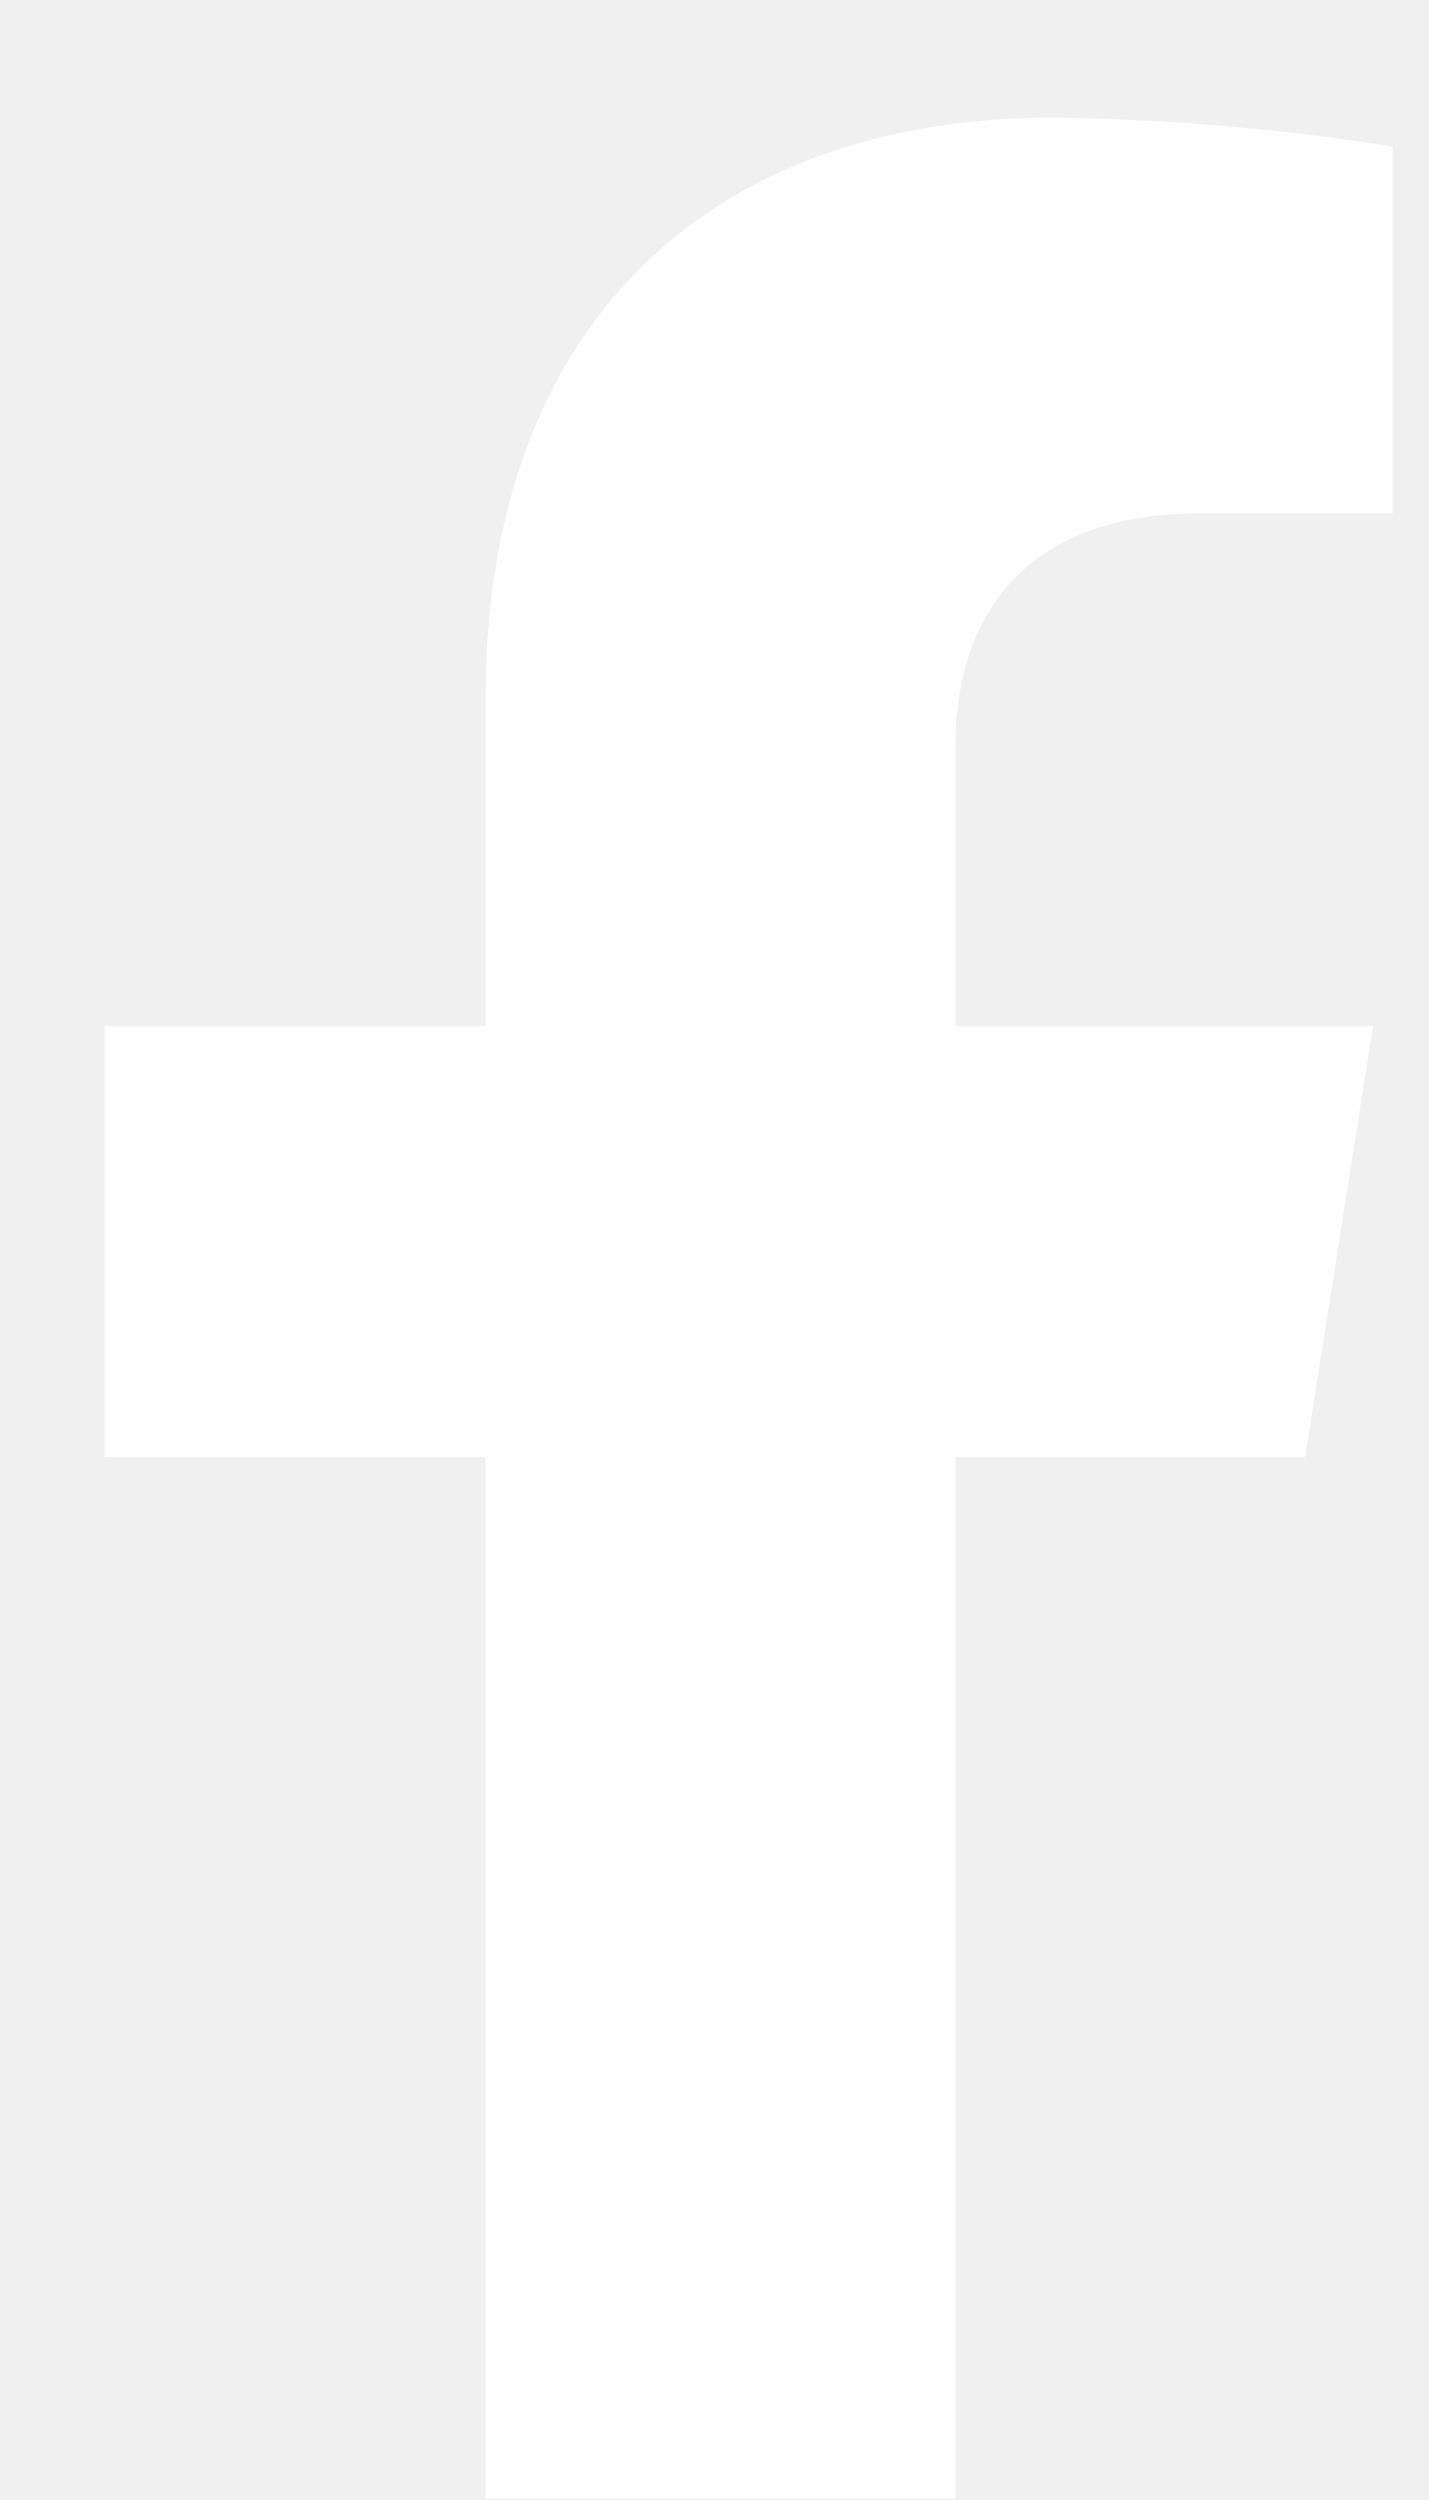
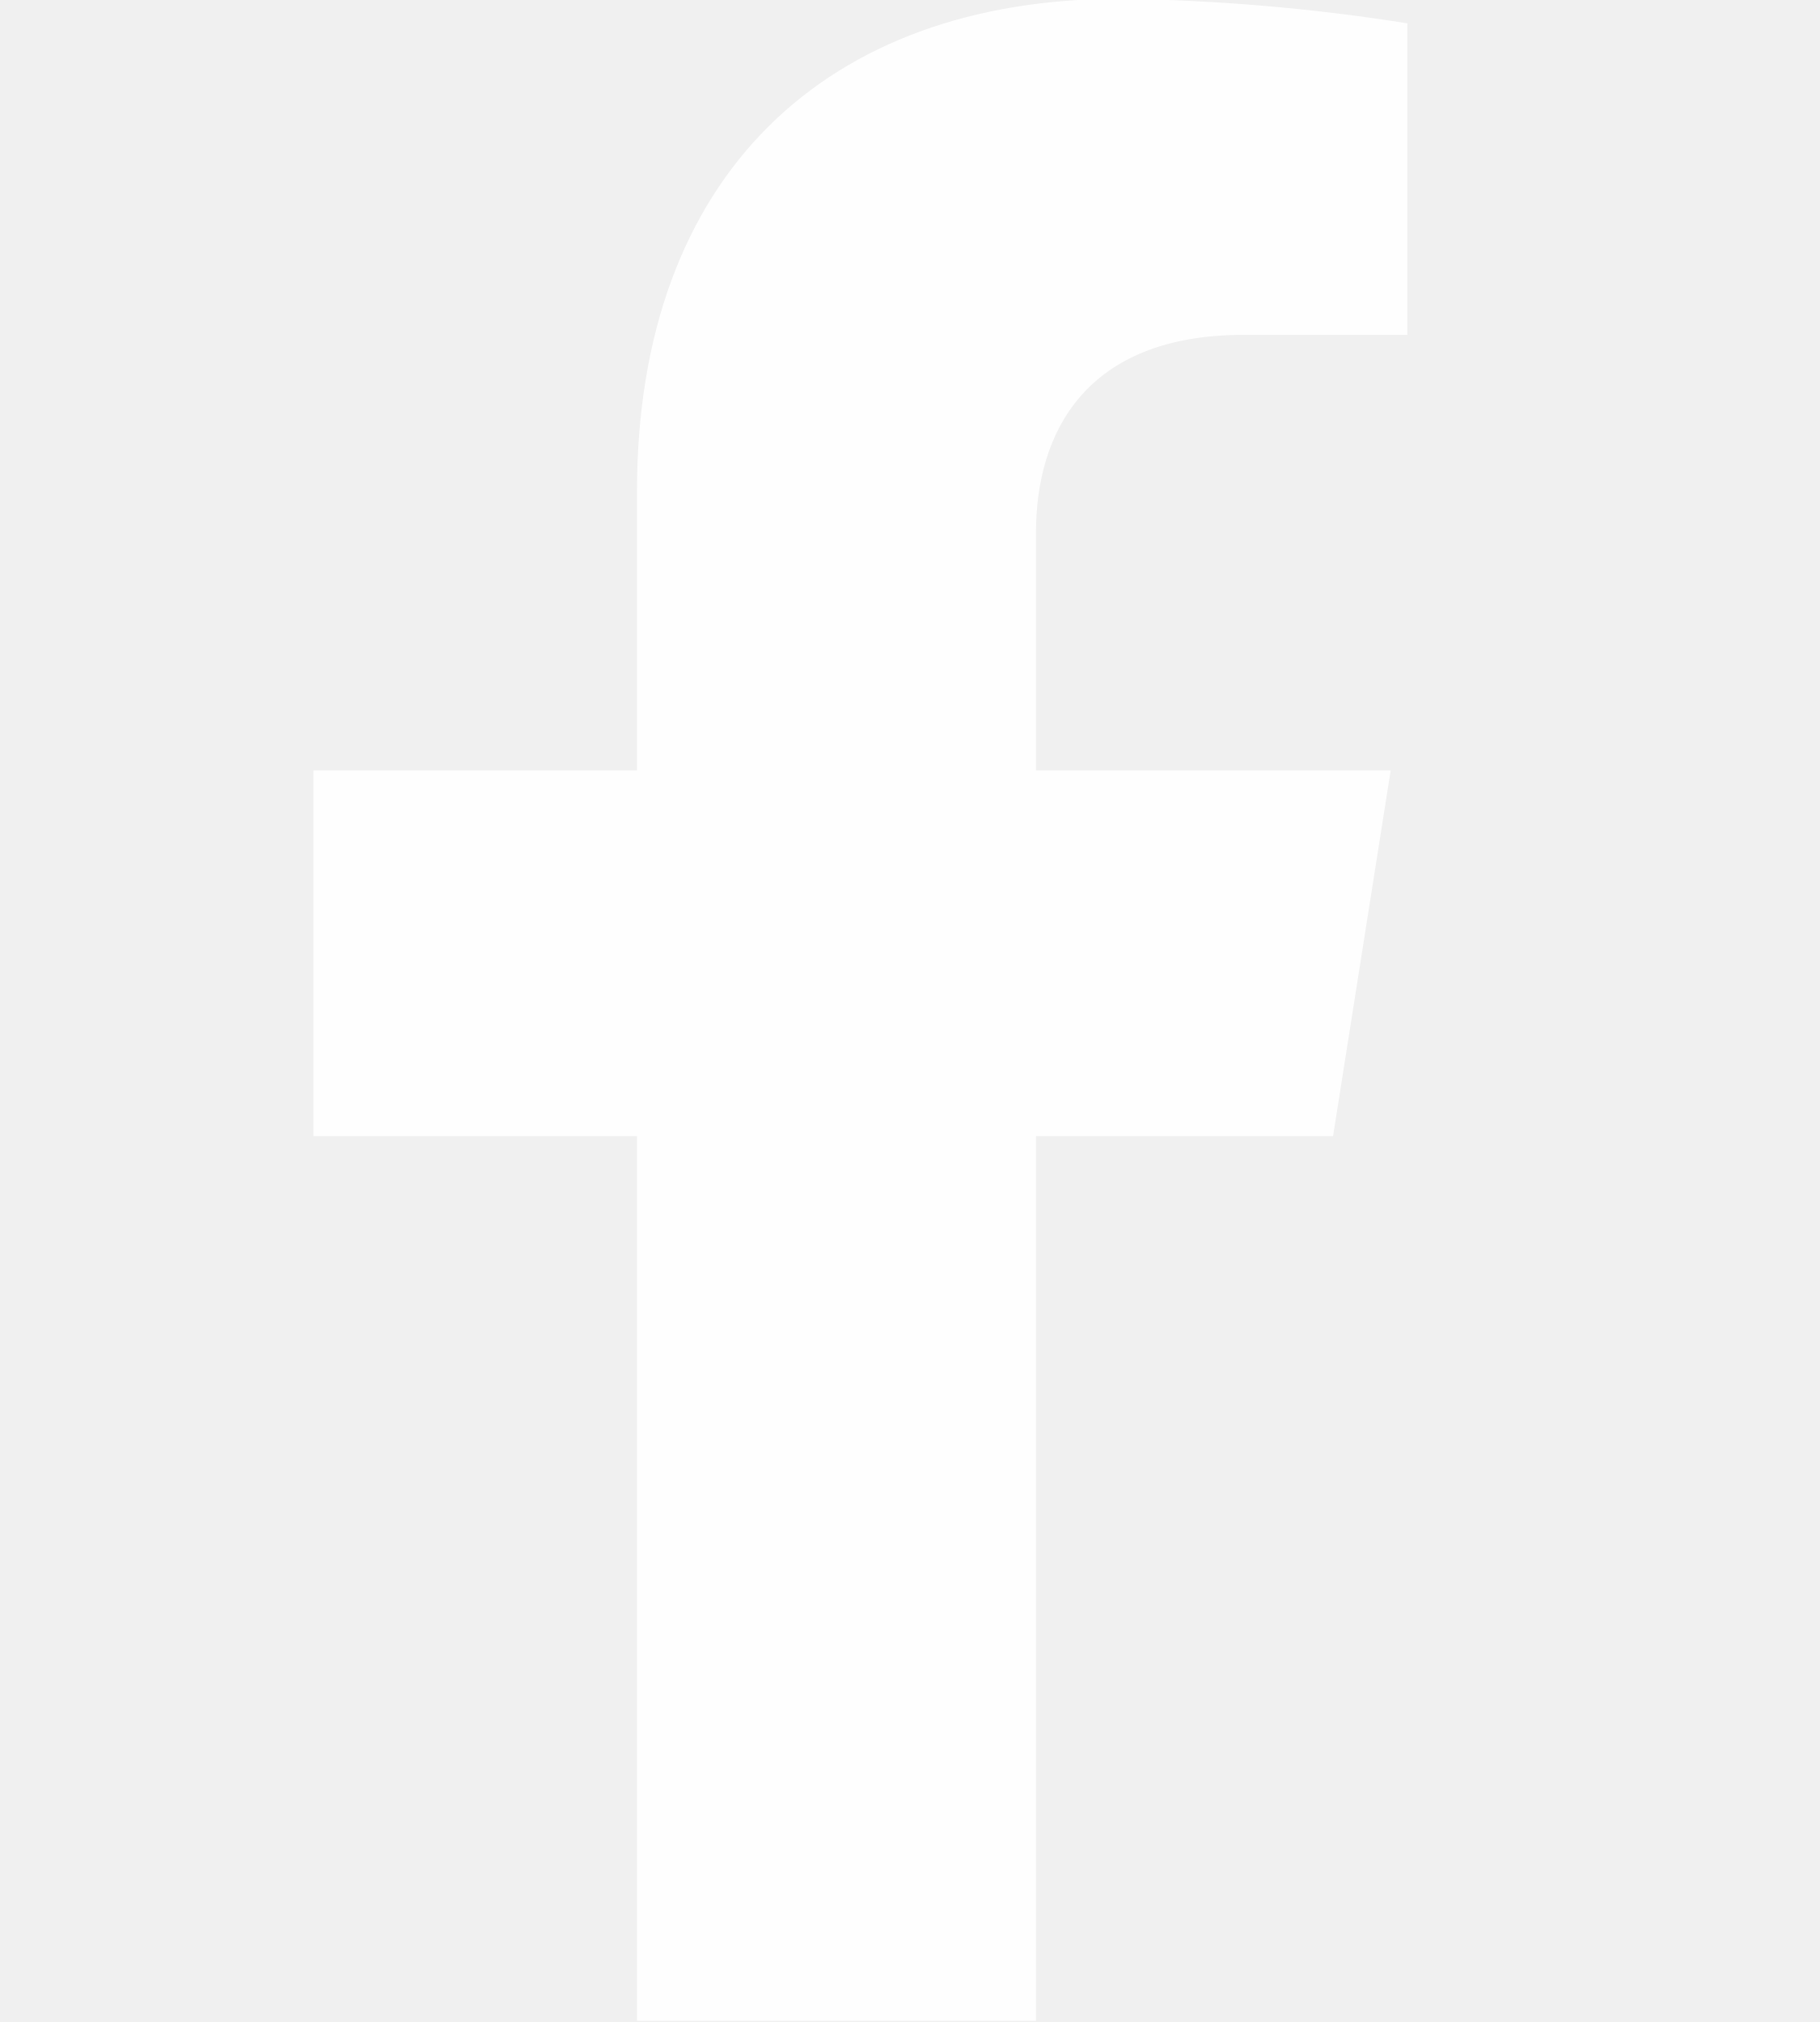
- <svg xmlns="http://www.w3.org/2000/svg" width="12" height="21" viewBox="0 0 12 21" fill="none">
-   <path d="M10.963 12.238L11.533 8.62H8.025V6.268C8.025 5.279 8.515 4.312 10.081 4.312H11.698V1.231C10.756 1.081 9.804 1 8.851 0.988C5.964 0.988 4.079 2.724 4.079 5.861V8.62H0.879V12.238H4.079V20.988H8.025V12.238H10.963Z" fill="white" fill-opacity="0.949" />
+ <svg xmlns="http://www.w3.org/2000/svg" width="18" height="20" viewBox="0 0 18 20" fill="none">
+   <g clip-path="url(#clip0_2450_801)">
+     <path d="M13.184 11.238L13.754 7.62H10.246V5.268C10.246 4.279 10.736 3.312 12.302 3.312H13.919V0.231C12.977 0.081 12.026 -6.17504e-05 11.072 -0.012C8.185 -0.012 6.3 1.724 6.3 4.861V7.62H3.1V11.238H6.3V19.988H10.246V11.238H13.184Z" fill="white" fill-opacity="0.949" />
+   </g>
+   <defs>
+     <clipPath id="clip0_2450_801">
+       <rect width="18" height="20" fill="white" />
+     </clipPath>
+   </defs>
</svg>
